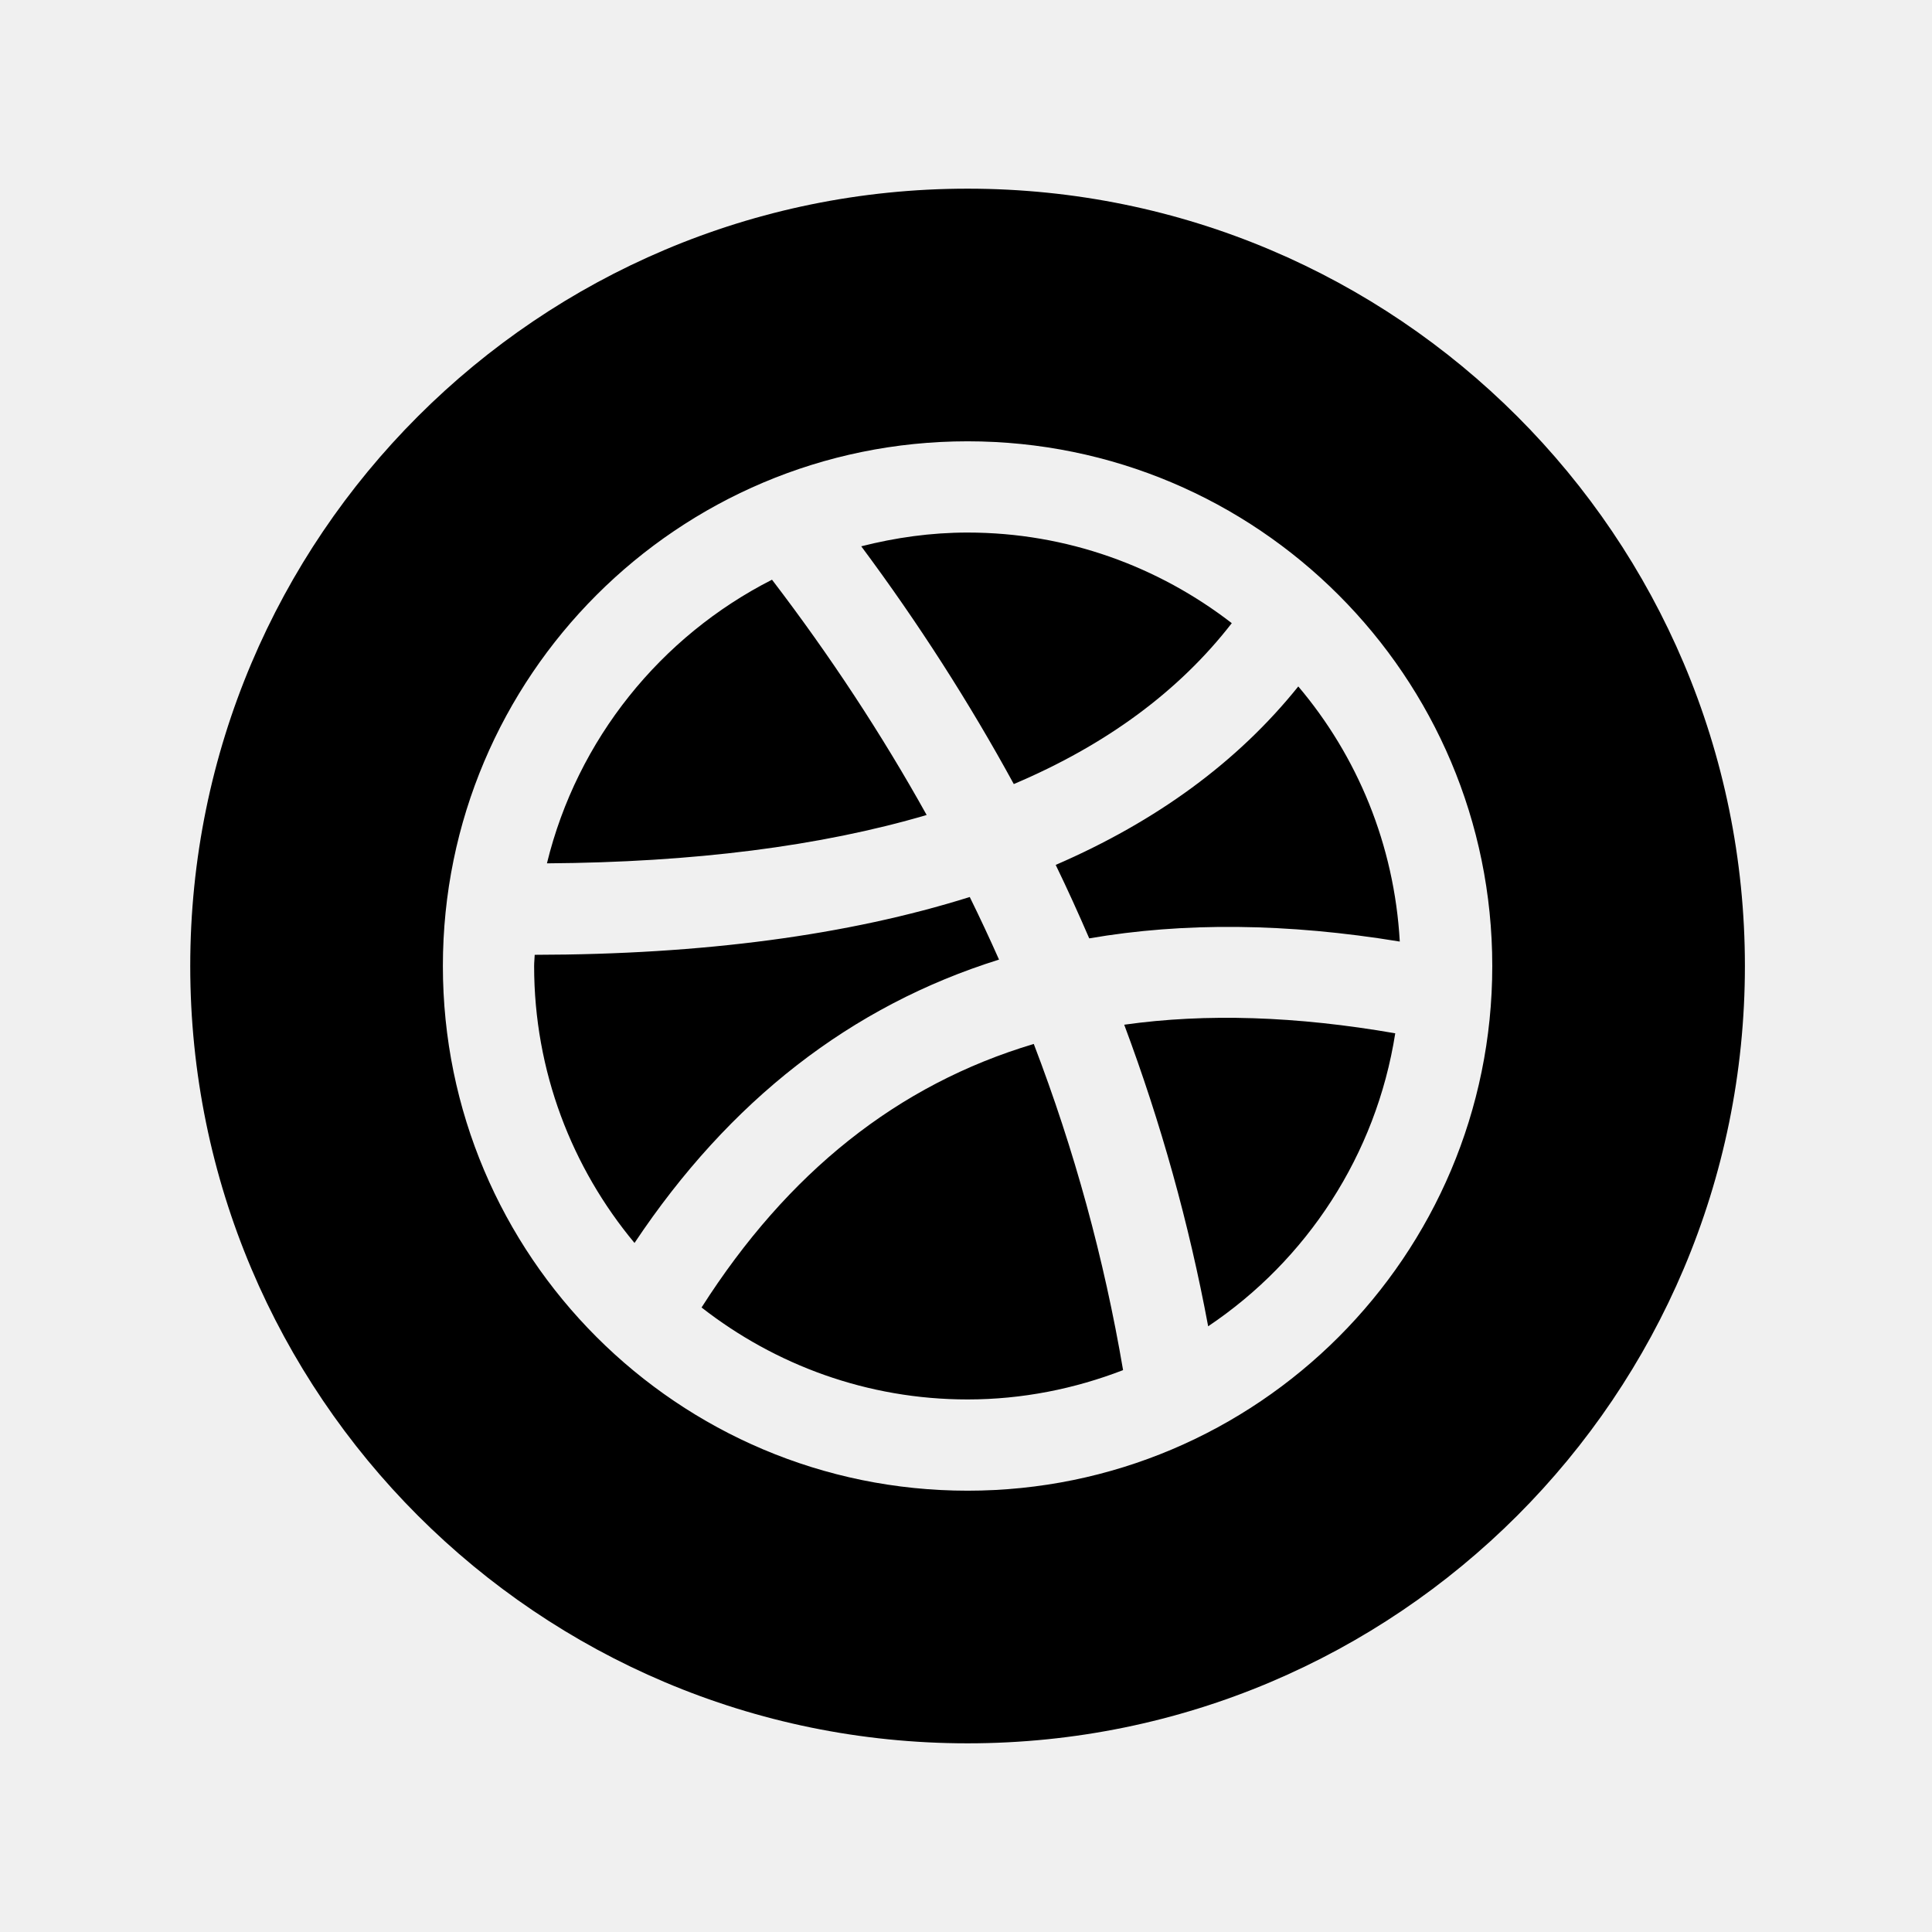
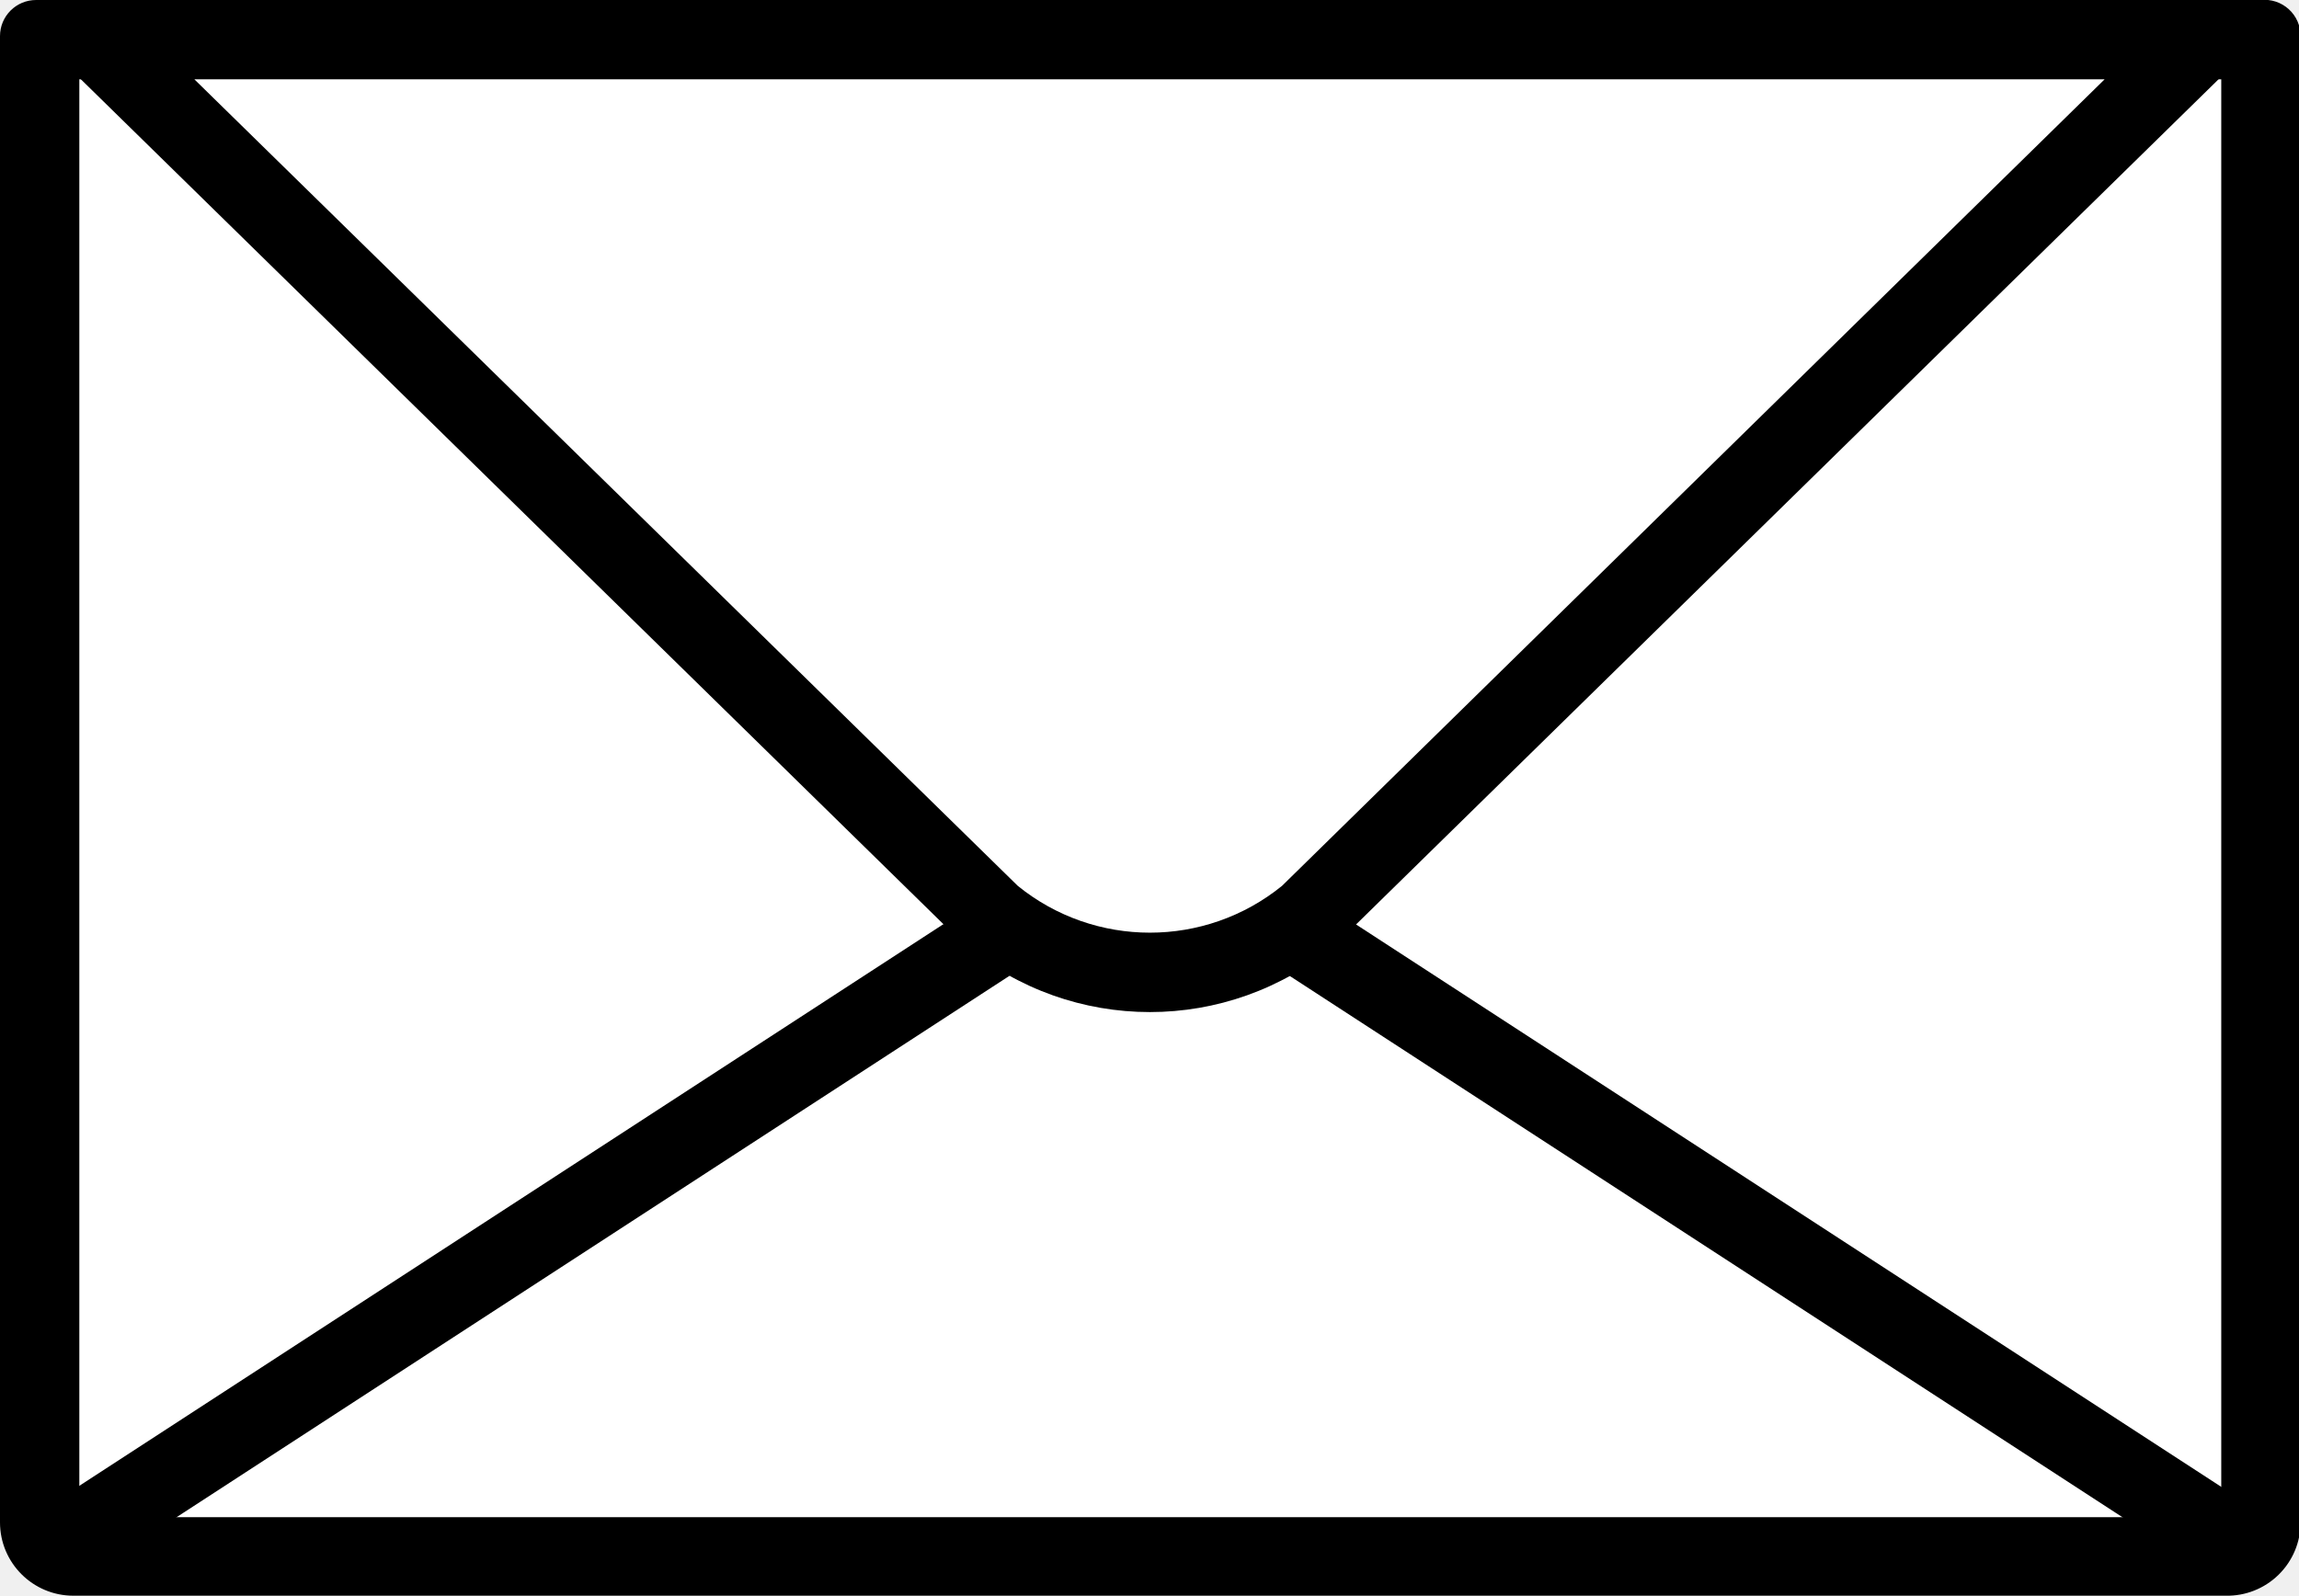
- <svg xmlns="http://www.w3.org/2000/svg" version="1.1" x="0px" y="0px" width="512px" height="512px" viewBox="0 0 512 512" enable-background="new 0 0 512 512" xml:space="preserve">
-   <path id="dribbble-circle-icon" d="M273.961,276.658c10.744,28.04,18.644,56.891,23.666,86.439   c-12.814,4.947-26.675,7.77-41.21,7.77c-26.58,0-51.013-9.156-70.496-24.371C208.737,310.713,237.863,287.424,273.961,276.658z    M204.59,153.628c-29.497,14.993-51.626,42.312-59.648,75.167c38.856-0.266,72.475-4.526,100.63-12.814   C233.687,194.62,220.019,173.817,204.59,153.628z M326.435,165.146c-19.407-14.993-43.653-24.014-70.018-24.014   c-9.736,0-19.145,1.35-28.177,3.644c15.19,20.415,28.649,41.442,40.425,63.007C293.211,197.388,312.48,183.146,326.435,165.146z    M264.752,254.305c-2.47-5.564-5.055-11.093-7.757-16.59c-32.233,10.125-70.703,15.258-115.295,15.32   c-0.026,0.993-0.151,1.964-0.151,2.964c0,27.889,10.011,53.479,26.604,73.397C193.322,291.637,225.596,266.545,264.752,254.305z    M297.928,271.559c9.729,26.003,17.168,52.661,22.246,79.92c26.08-17.476,44.516-45.361,49.581-77.643   C343.585,269.29,319.657,268.492,297.928,271.559z M462.417,256c0,113.771-92.229,206-206,206s-206-92.229-206-206   s92.229-206,206-206S462.417,142.229,462.417,256z M395.467,256c0-76.796-62.255-139.05-139.05-139.05   c-76.796,0-139.05,62.254-139.05,139.05c0,76.793,62.254,139.05,139.05,139.05C333.212,395.05,395.467,332.793,395.467,256z    M279.772,229.208c3.126,6.438,6.058,12.939,8.886,19.468c25.021-4.31,52.463-4.048,82.299,0.847   c-1.444-25.685-11.262-49.139-26.898-67.609C328.037,201.881,306.529,217.624,279.772,229.208z" />
+ <svg xmlns="http://www.w3.org/2000/svg" viewBox="0 0 57.96 40.24">
+   <defs>
+     <style>.cls-1,.cls-3{fill:#fff;}.cls-2{fill:none;}.cls-2,.cls-3{stroke:#000;stroke-miterlimit:10;stroke-width:2px;}</style>
+   </defs>
+   <g id="Layer_2" data-name="Layer 2">
+     <g id="Layer_1-2" data-name="Layer 1">
+       <path class="cls-1" d="M1.85,39.25A.87.87,0,0,1,1,38.39V1H57v37.4a.87.87,0,0,1-.87.87Z" />
+       <path d="M56,2V38.26H2V2H56M57,0H.91A.91.91,0,0,0,0,.91V38.39a1.85,1.85,0,0,0,1.85,1.85H56.11A1.85,1.85,0,0,0,58,38.39V.91A.91.91,0,0,0,57,0Z" />
+       <line class="cls-2" x1="1.51" y1="38.98" x2="28.98" y2="21.12" />
+       <line class="cls-2" x1="56.45" y1="38.98" x2="28.98" y2="21.12" />
+       <path class="cls-1" d="M29,24.52a6.3,6.3,0,0,1-4-1.46L2.45,1H55.51L33,23.11A6.27,6.27,0,0,1,29,24.52Z" />
+       <path d="M29.3,2H53.06L32.32,22.34a5.29,5.29,0,0,1-6.66,0L4.9,2H29.3m0-2H2.23a.91.91,0,0,0-.64,1.56L24.32,23.83a7.29,7.29,0,0,0,9.34,0L56.37,1.57A.91.91,0,0,0,55.73,0Z" />
+       <path class="cls-3" d="M1.51,39" />
+     </g>
+   </g>
</svg>
